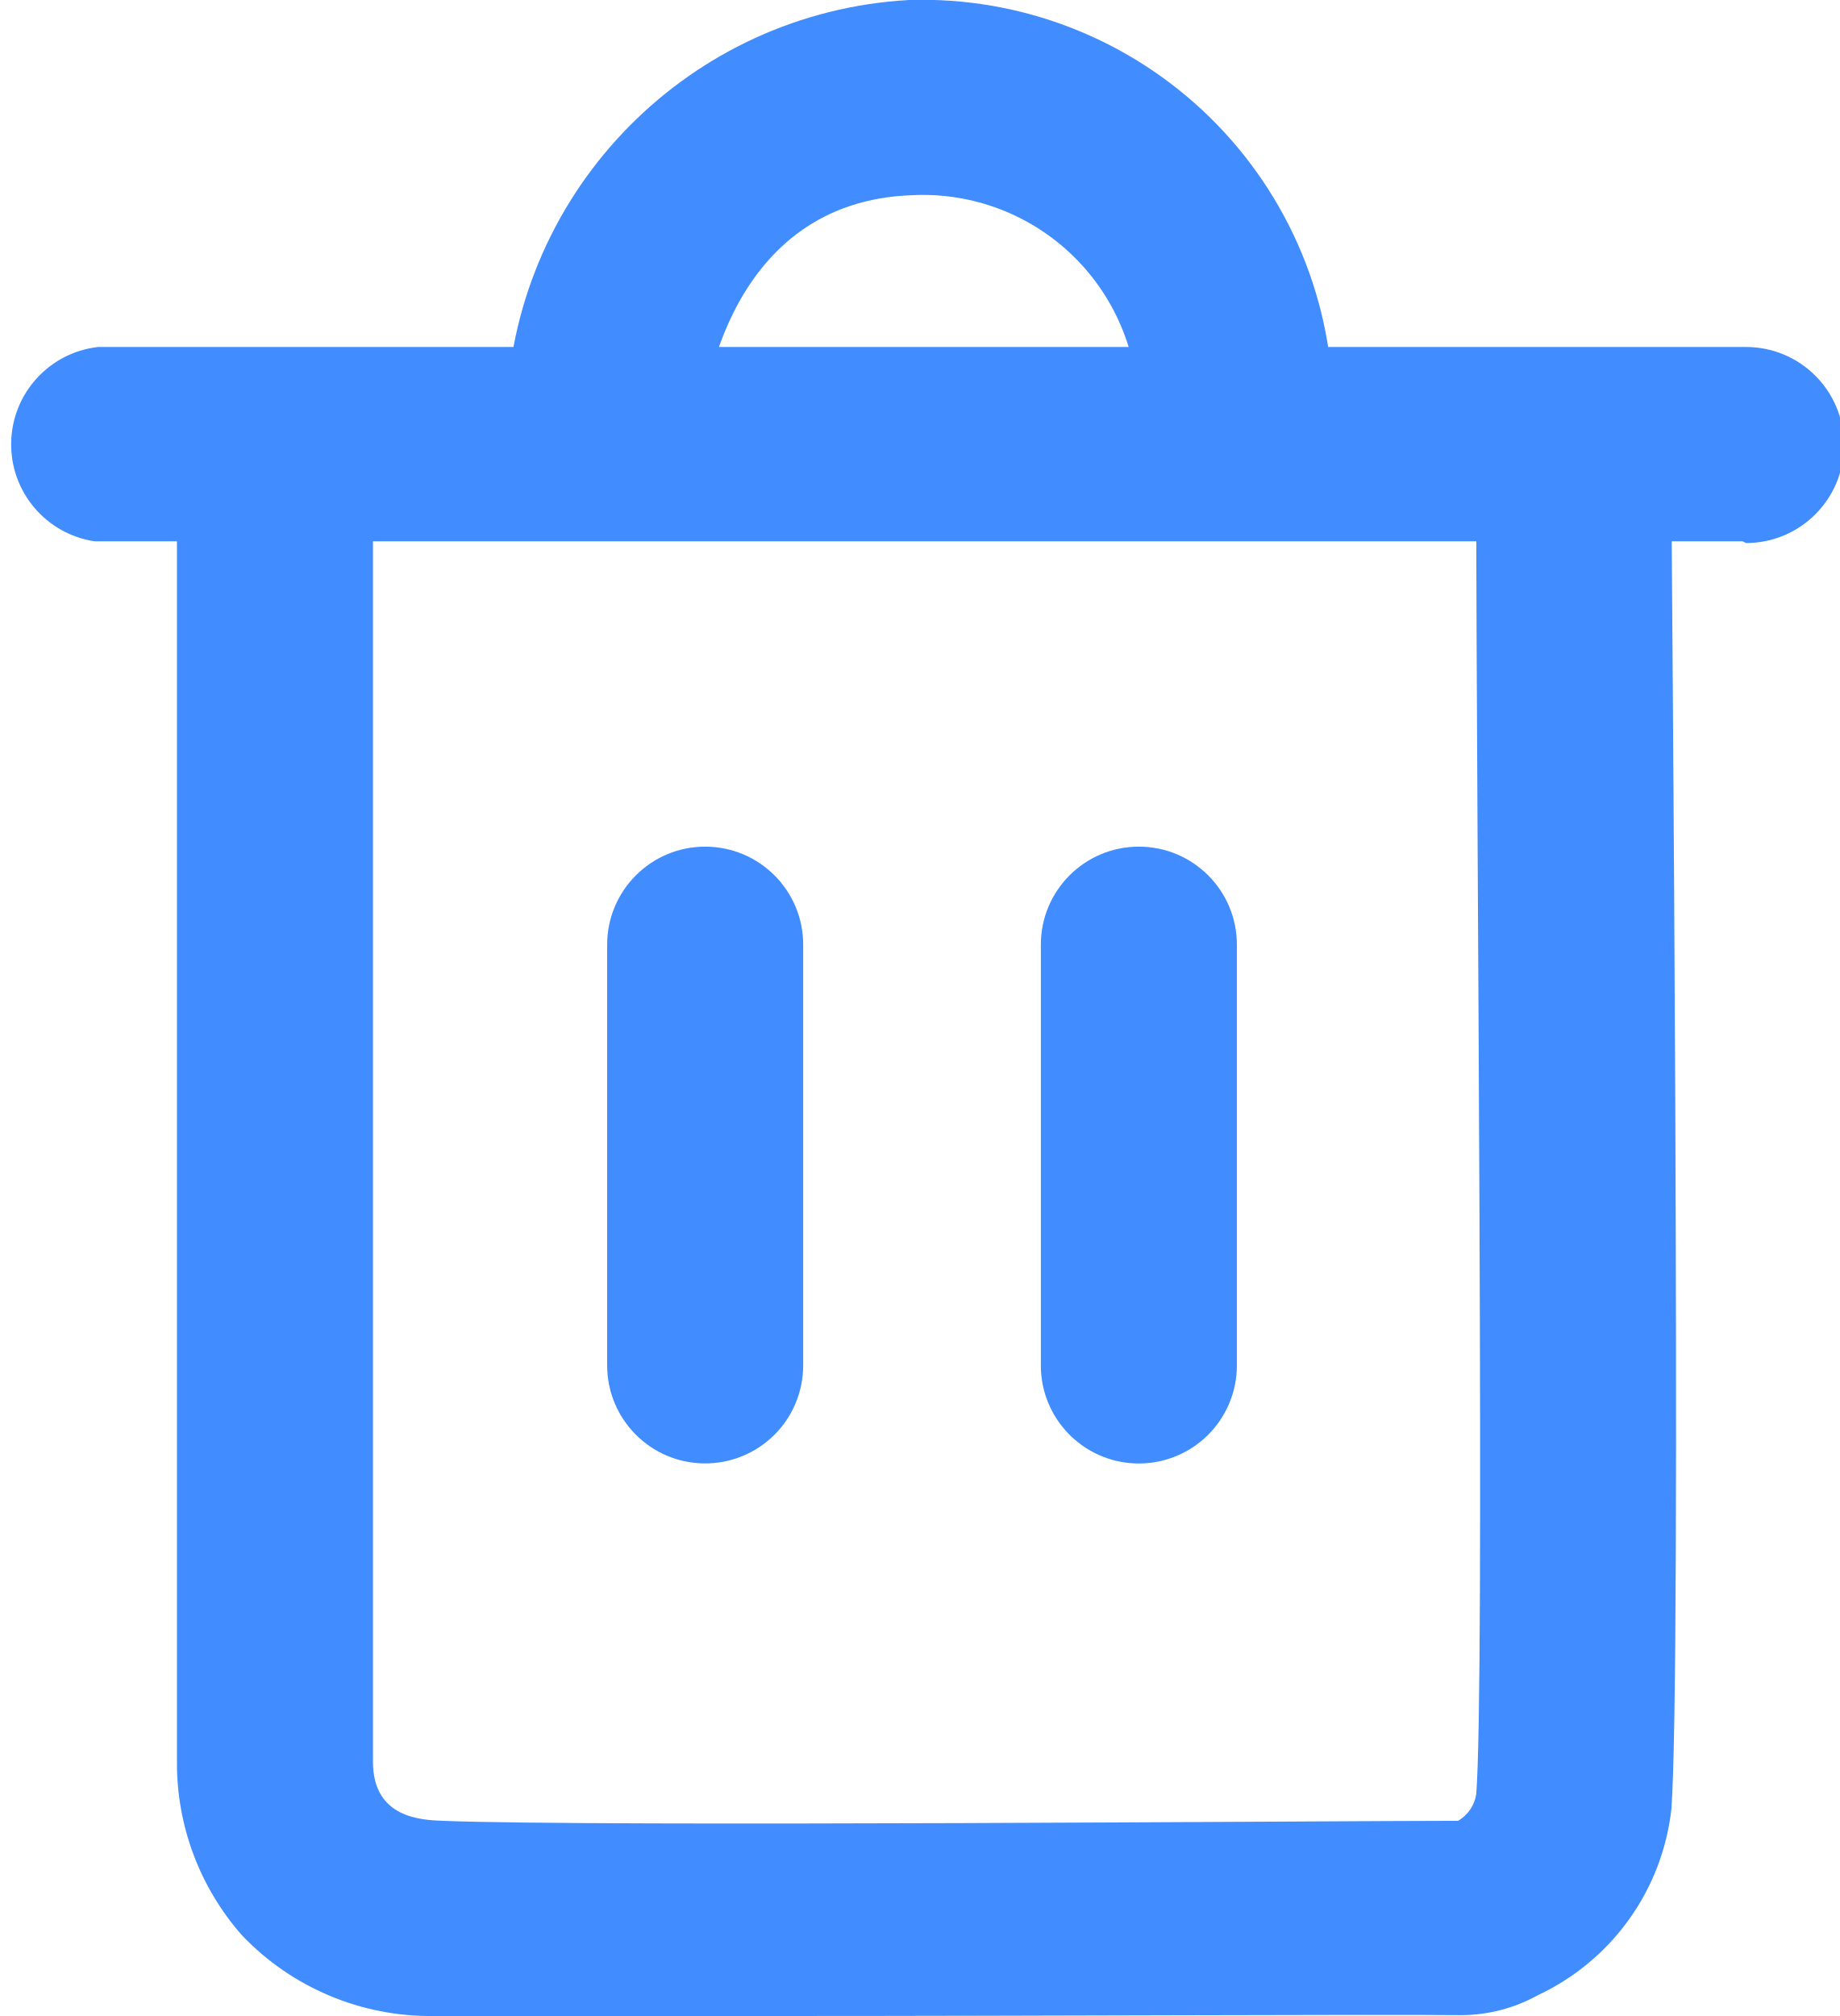
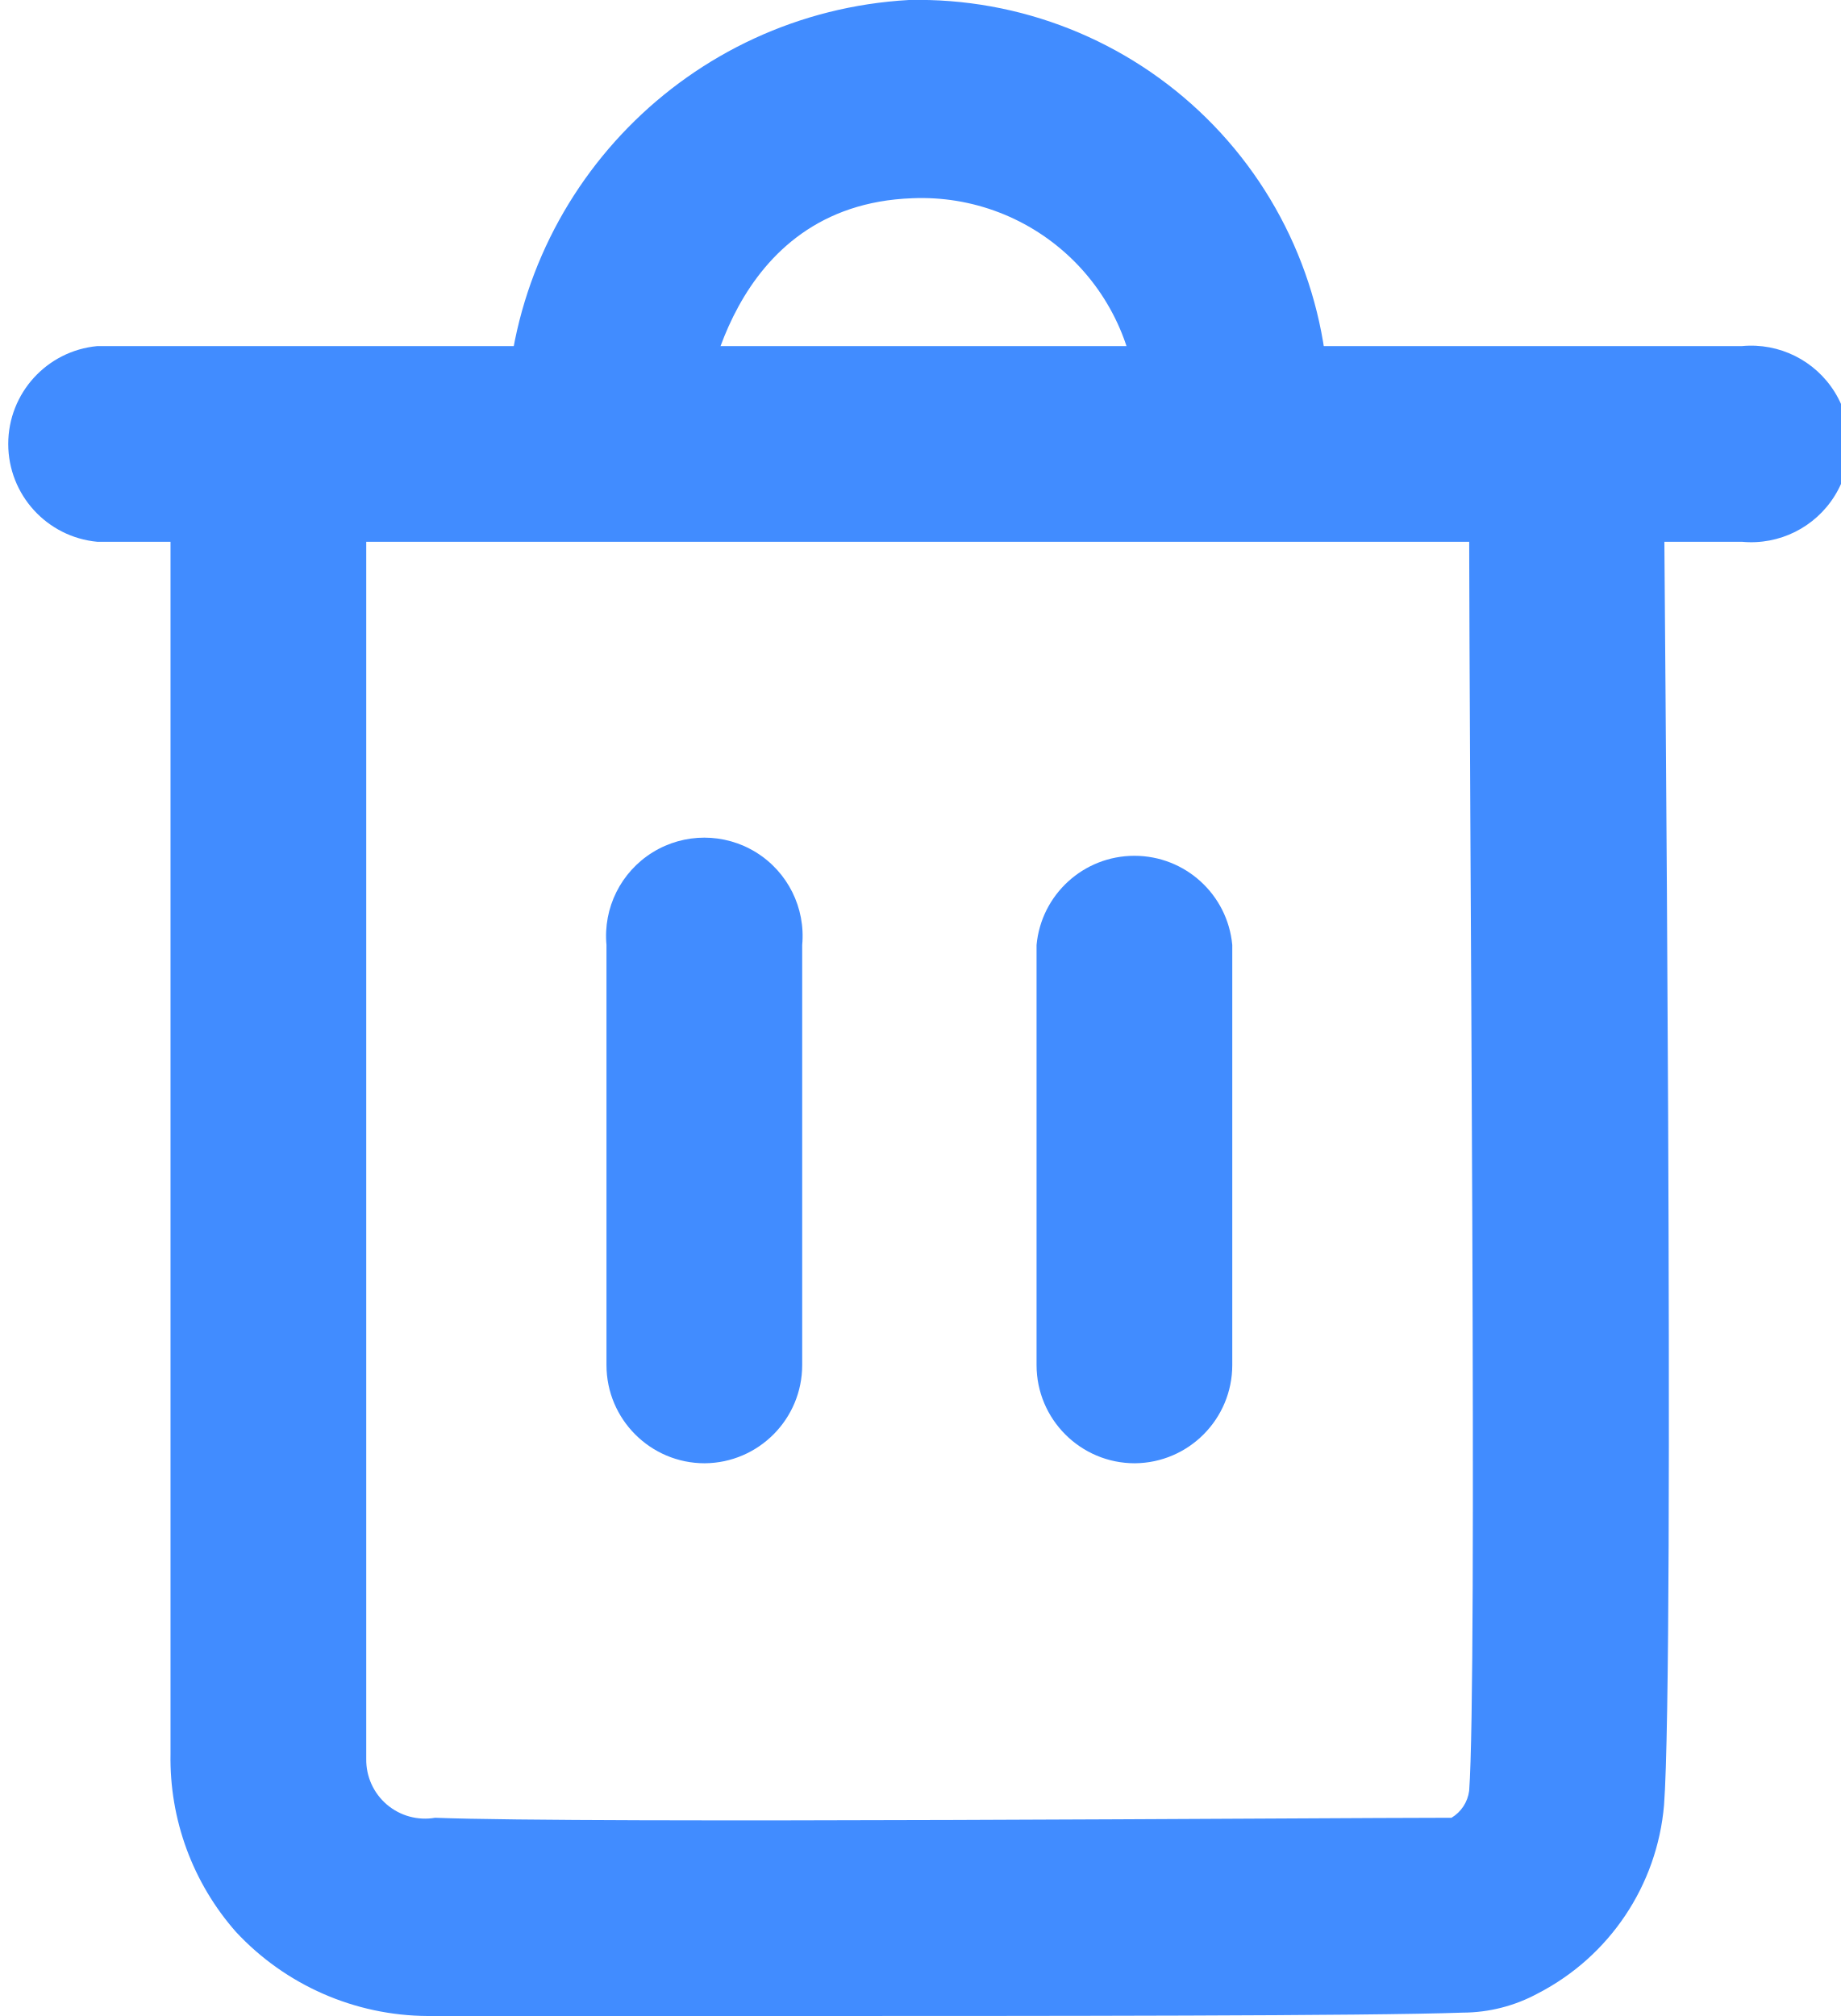
- <svg xmlns="http://www.w3.org/2000/svg" viewBox="0 0 21.21 23.24">
+ <svg xmlns="http://www.w3.org/2000/svg" id="Layer_1" data-name="Layer 1" viewBox="0 0 21.91 24">
  <defs>
    <style>.cls-1{fill:#418cff;}</style>
  </defs>
-   <g id="Layer_2" data-name="Layer 2">
-     <g id="깨부심">
-       <path class="cls-1" d="M20.09,6.24h-19A1.13,1.13,0,0,1,1.13,4h19a1.13,1.13,0,1,1,0,2.26Z" />
-       <path class="cls-1" d="M9,23.24c-1.8,0-3.38,0-4,0a3,3,0,0,1-2.21-.93,3,3,0,0,1-.75-2v-15a1.13,1.13,0,1,1,2.26,0v15c0,.65.56.67.8.68,1.75.07,10.29,0,11.71,0a.43.43,0,0,0,.21-.31c.1-1.29,0-11.23,0-14.95a1.13,1.13,0,0,1,1.12-1.14h0a1.13,1.13,0,0,1,1.13,1.12c0,.55.12,13.49,0,15.14A2.7,2.7,0,0,1,17.73,23a1.83,1.83,0,0,1-.88.23C15.8,23.22,12.06,23.24,9,23.24Z" />
-       <path class="cls-1" d="M13.09,16.87A1.13,1.13,0,0,1,12,15.74V10.89a1.13,1.13,0,1,1,2.26,0v4.85A1.13,1.13,0,0,1,13.09,16.87Z" />
-       <path class="cls-1" d="M8.12,16.87A1.13,1.13,0,0,1,7,15.74V10.89a1.13,1.13,0,1,1,2.26,0v4.85A1.13,1.13,0,0,1,8.12,16.87Z" />
-       <path class="cls-1" d="M14.25,5.92a1.13,1.13,0,0,1-1.13-1.11,2.48,2.48,0,0,0-2.6-2.56c-2.13.07-2.41,2.37-2.43,2.63a1.13,1.13,0,0,1-2.25-.19A4.92,4.92,0,0,1,10.48,0h0a4.74,4.74,0,0,1,4.89,4.78,1.13,1.13,0,0,1-1.11,1.15Z" />
-     </g>
-   </g>
+   <path class="cls-1" d="M20.79,6.45H1.21a1.17,1.17,0,0,1,0-2.33H20.79A1.17,1.17,0,1,1,20.79,6.45Z" transform="translate(-0.05)" />
+   <path class="cls-1" d="M9.32,24c-1.86,0-3.49,0-4.18,0a3.14,3.14,0,0,1-2.28-1,3.12,3.12,0,0,1-.78-2.12V5.4a1.17,1.17,0,0,1,2.33,0V20.94a0.7,0.7,0,0,0,.82.7c1.8,0.07,10.63,0,12.1,0a0.44,0.44,0,0,0,.21-0.32c0.1-1.33,0-11.6,0-15.44A1.17,1.17,0,0,1,18.69,4.7h0a1.17,1.17,0,0,1,1.17,1.15c0,0.57.13,13.93,0,15.64a2.79,2.79,0,0,1-1.5,2.24,1.89,1.89,0,0,1-.9.23C16.36,24,12.5,24,9.32,24Z" transform="translate(-0.05)" />
+   <path class="cls-1" d="M13.56,17.42a1.17,1.17,0,0,1-1.17-1.17v-5a1.17,1.17,0,0,1,2.33,0v5A1.17,1.17,0,0,1,13.56,17.42Z" transform="translate(-0.05)" />
+   <path class="cls-1" d="M8.44,17.42a1.17,1.17,0,0,1-1.17-1.17v-5a1.17,1.17,0,1,1,2.33,0v5A1.17,1.17,0,0,1,8.44,17.42Z" transform="translate(-0.05)" />
+   <path class="cls-1" d="M14.76,6.12A1.17,1.17,0,0,1,13.59,5a2.57,2.57,0,0,0-2.68-2.64c-2.2.08-2.48,2.45-2.51,2.72a1.17,1.17,0,0,1-2.32-.19A5.08,5.08,0,0,1,10.87,0h0a4.89,4.89,0,0,1,5,4.93,1.17,1.17,0,0,1-1.15,1.18h0Z" transform="translate(-0.05)" />
</svg>
